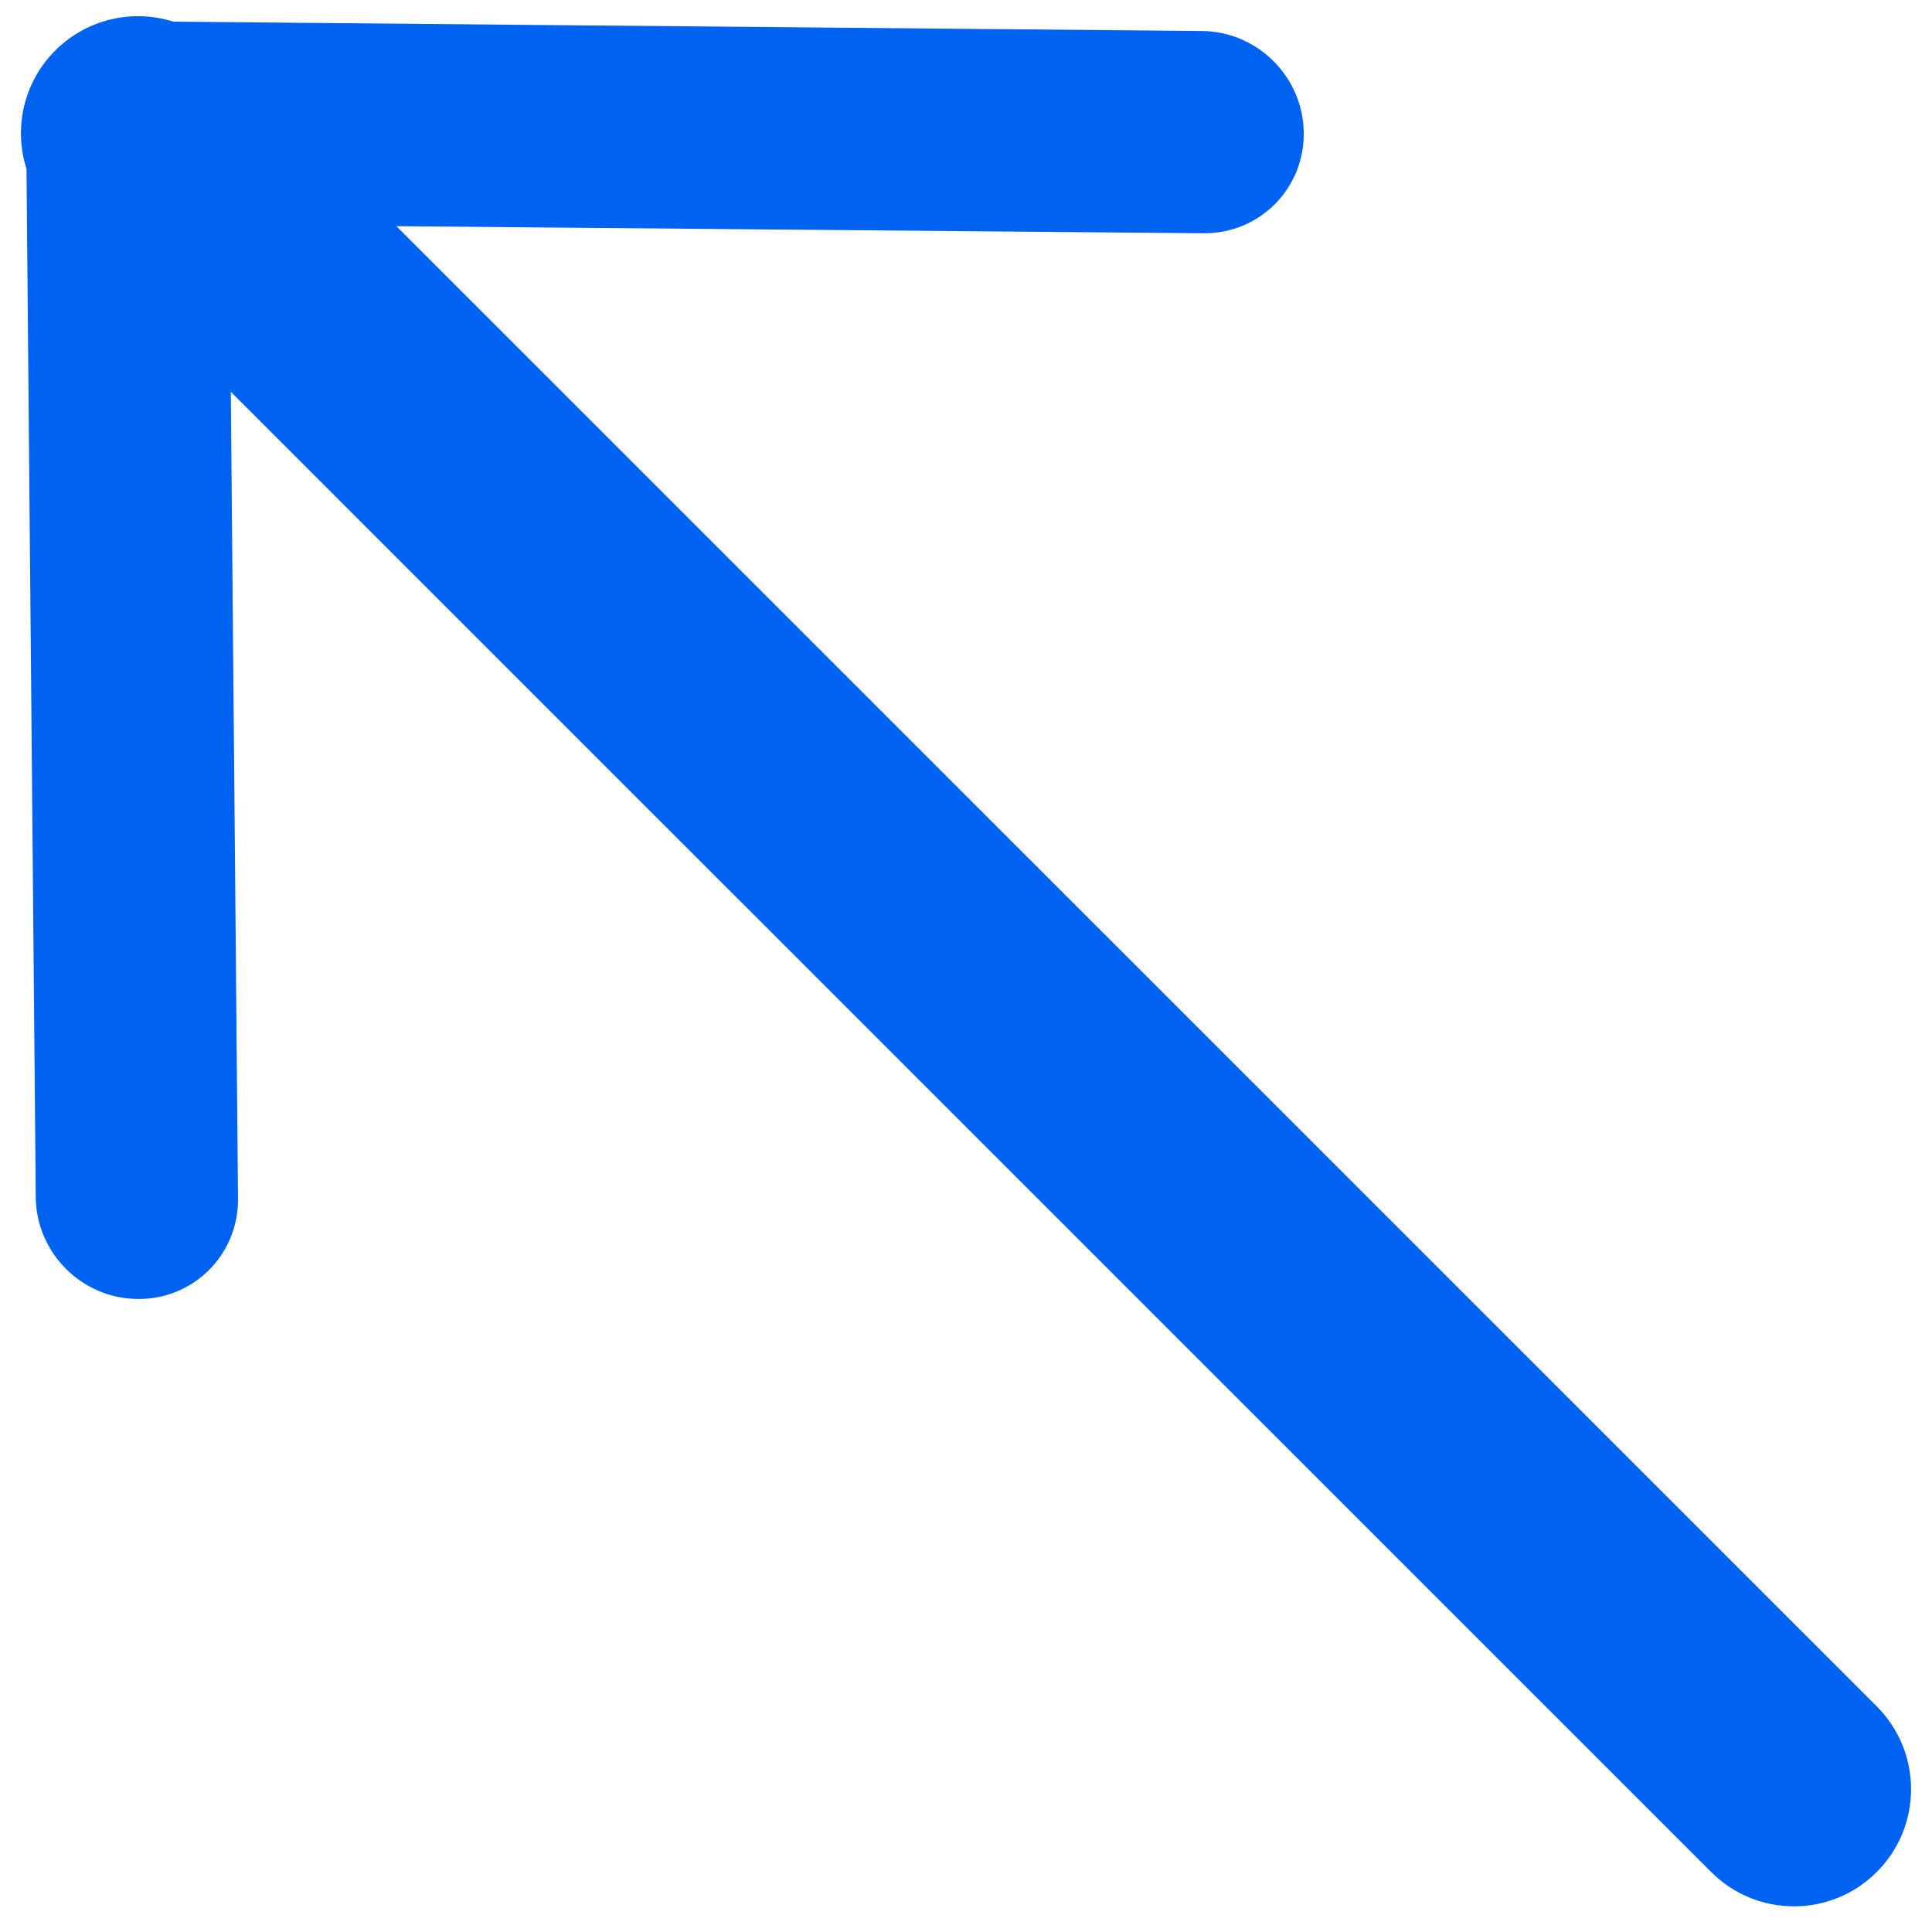
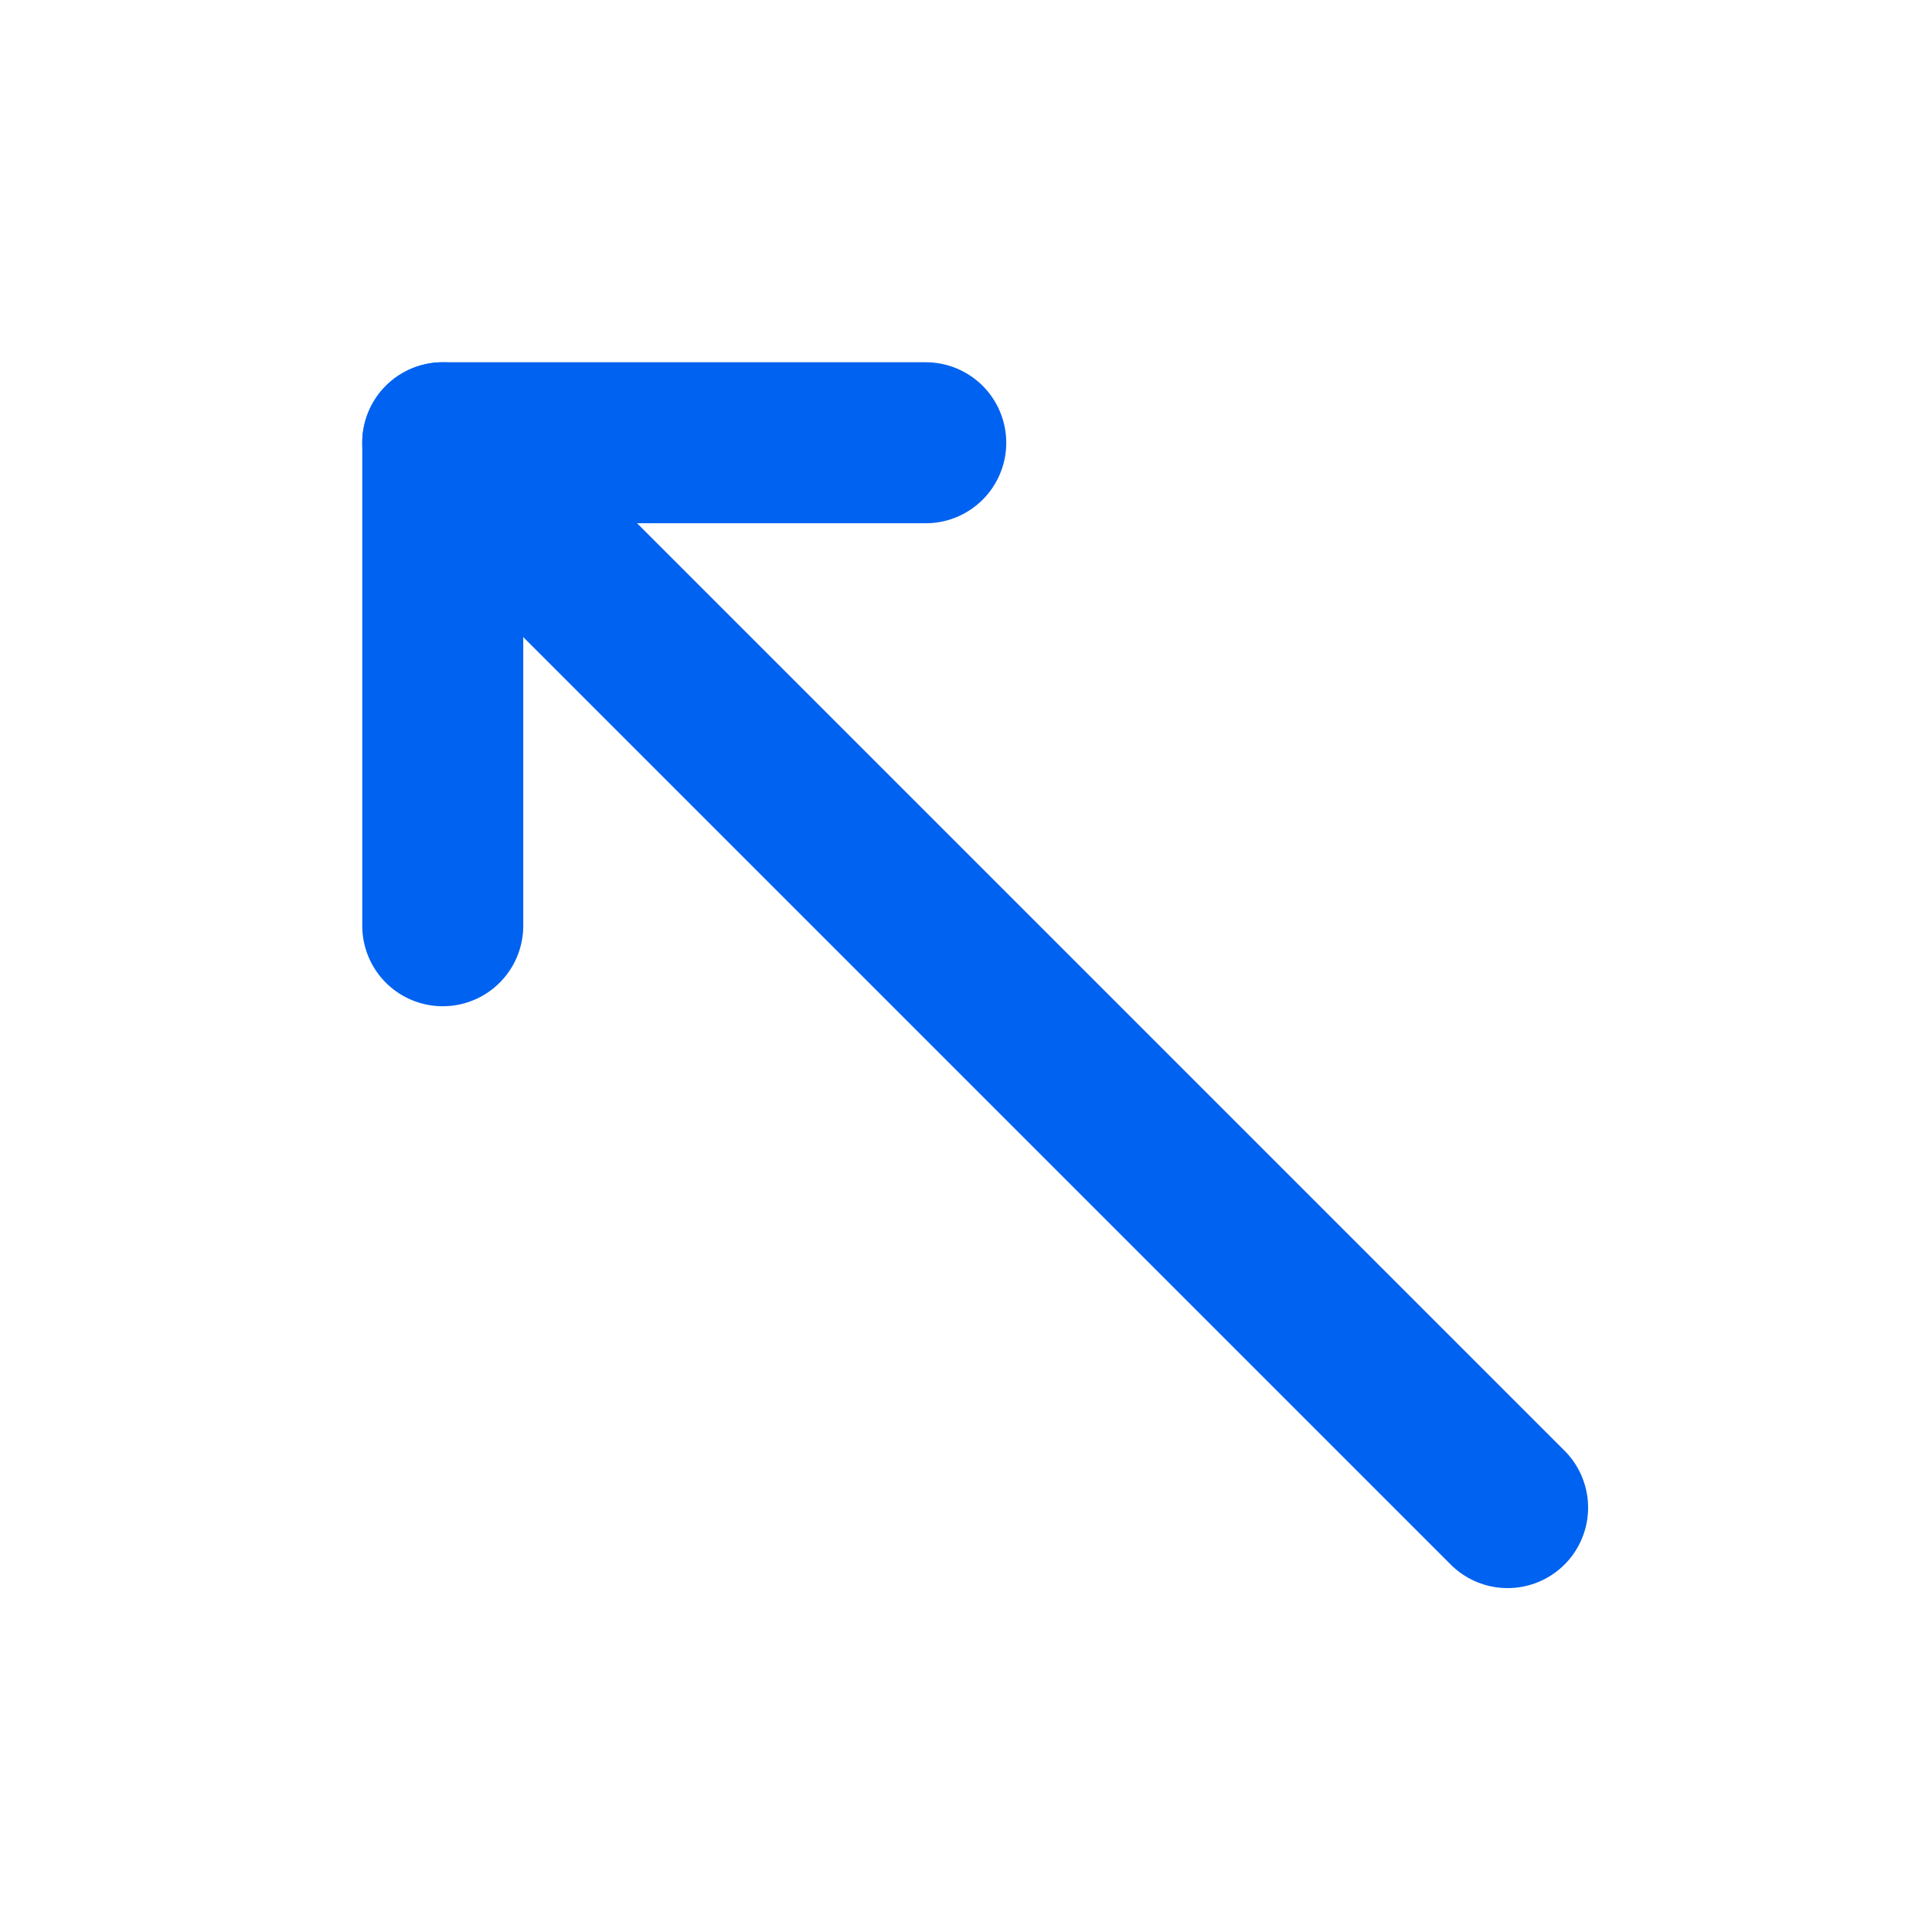
- <svg xmlns="http://www.w3.org/2000/svg" width="18px" height="18px" viewBox="0 0 18 18" version="1.1">
-   <g id="控件" stroke="none" stroke-width="1" fill="none" fill-rule="evenodd">
-     <g id="箭头激活" transform="translate(-6, -6)" fill="#0062F0" fill-rule="nonzero">
-       <path d="M19.575,7.274 L26.41,13.987 C26.761,14.168 27,14.534 27,14.956 C27,15.377 26.761,15.743 26.411,15.925 L19.575,22.638 C19.204,23.003 18.603,23.003 18.232,22.638 C17.86,22.273 17.86,21.681 18.232,21.316 L23.595,16.046 L4.091,16.047 C3.488,16.047 3,15.558 3,14.956 C3,14.353 3.488,13.865 4.091,13.865 L23.595,13.864 L18.232,8.596 C17.86,8.231 17.86,7.639 18.232,7.274 C18.603,6.909 19.204,6.909 19.575,7.274 Z" id="箭头-激活" transform="translate(15, 14.95588) rotate(-135) translate(-15, -14.95588) " />
+ <svg xmlns="http://www.w3.org/2000/svg" width="24px" height="24px" viewBox="0 0 24 24" version="1.1">
+   <g id="箭头激活" stroke="none" stroke-width="1" fill="none" fill-rule="evenodd" stroke-linecap="round">
+     <g id="编组-2" transform="translate(5, 5)" stroke="#0062F0" stroke-width="2">
+       <g id="编组">
+         <line x1="0.5" y1="0.5" x2="6.5" y2="0.5" id="直线-7" />
+         <line x1="0.5" y1="0.5" x2="0.5" y2="6.5" id="直线-8" />
+       </g>
+       <line x1="1" y1="1" x2="13.728" y2="13.728" id="直线" />
    </g>
  </g>
</svg>
